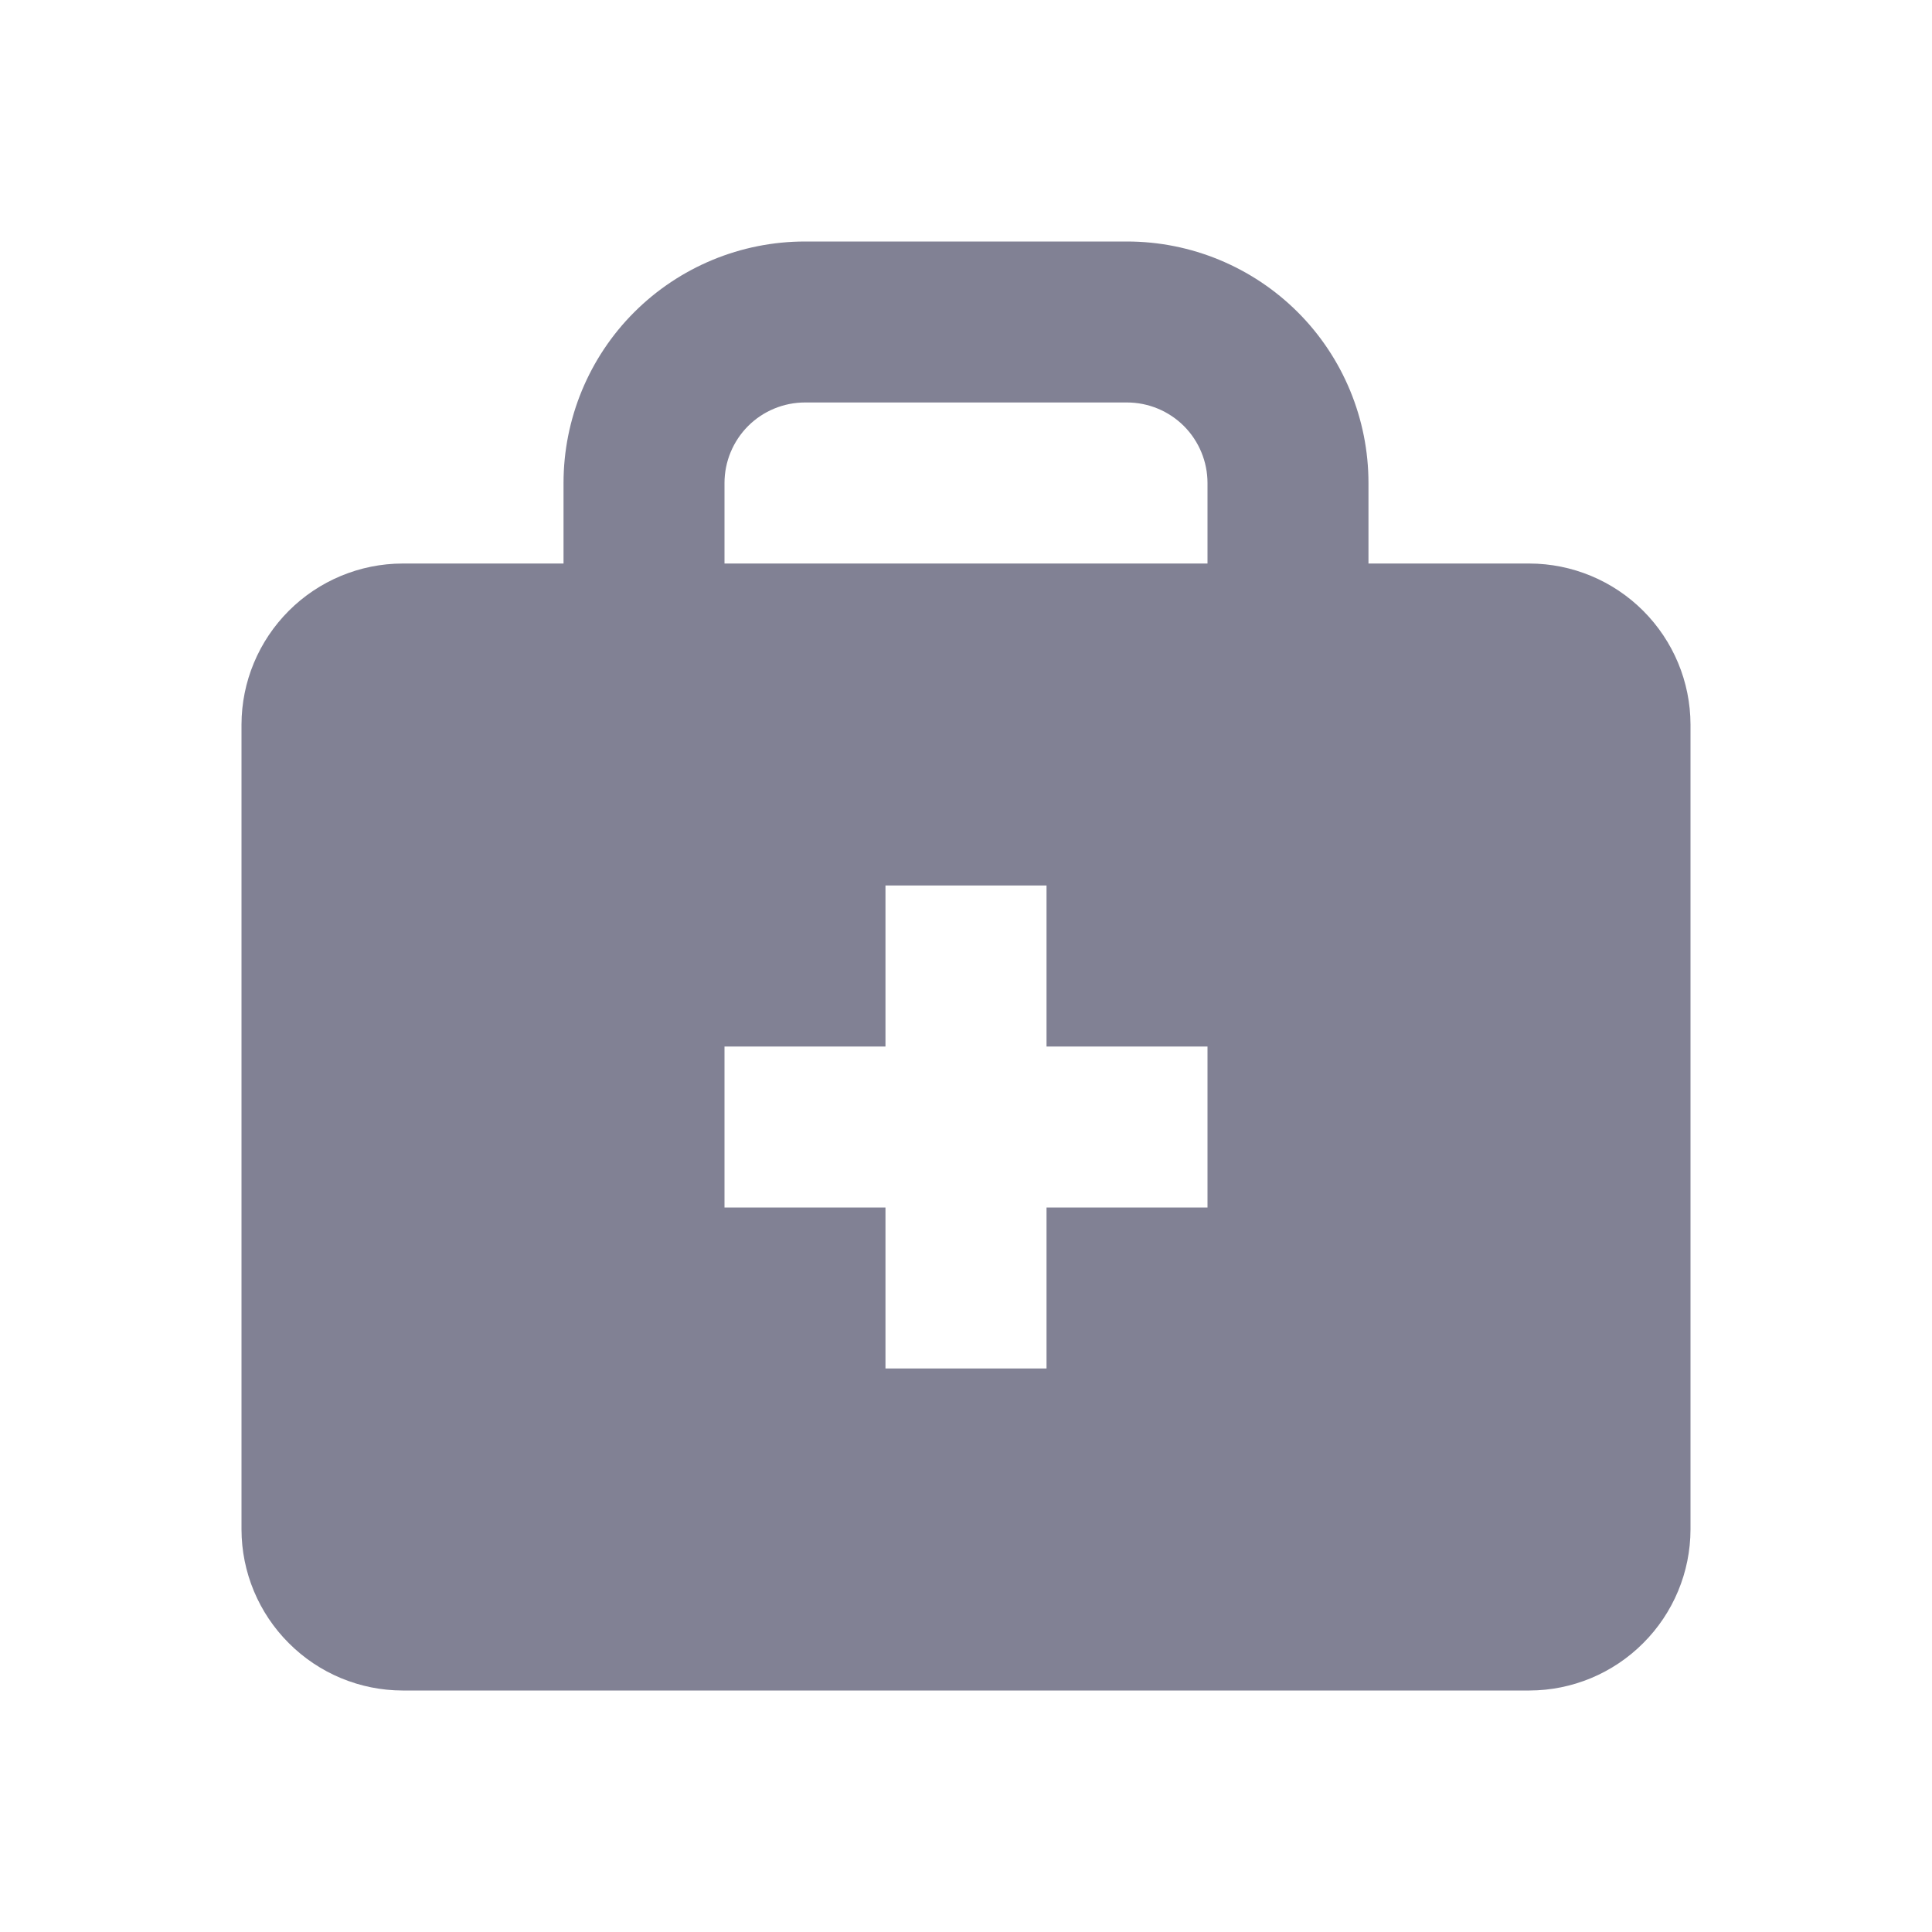
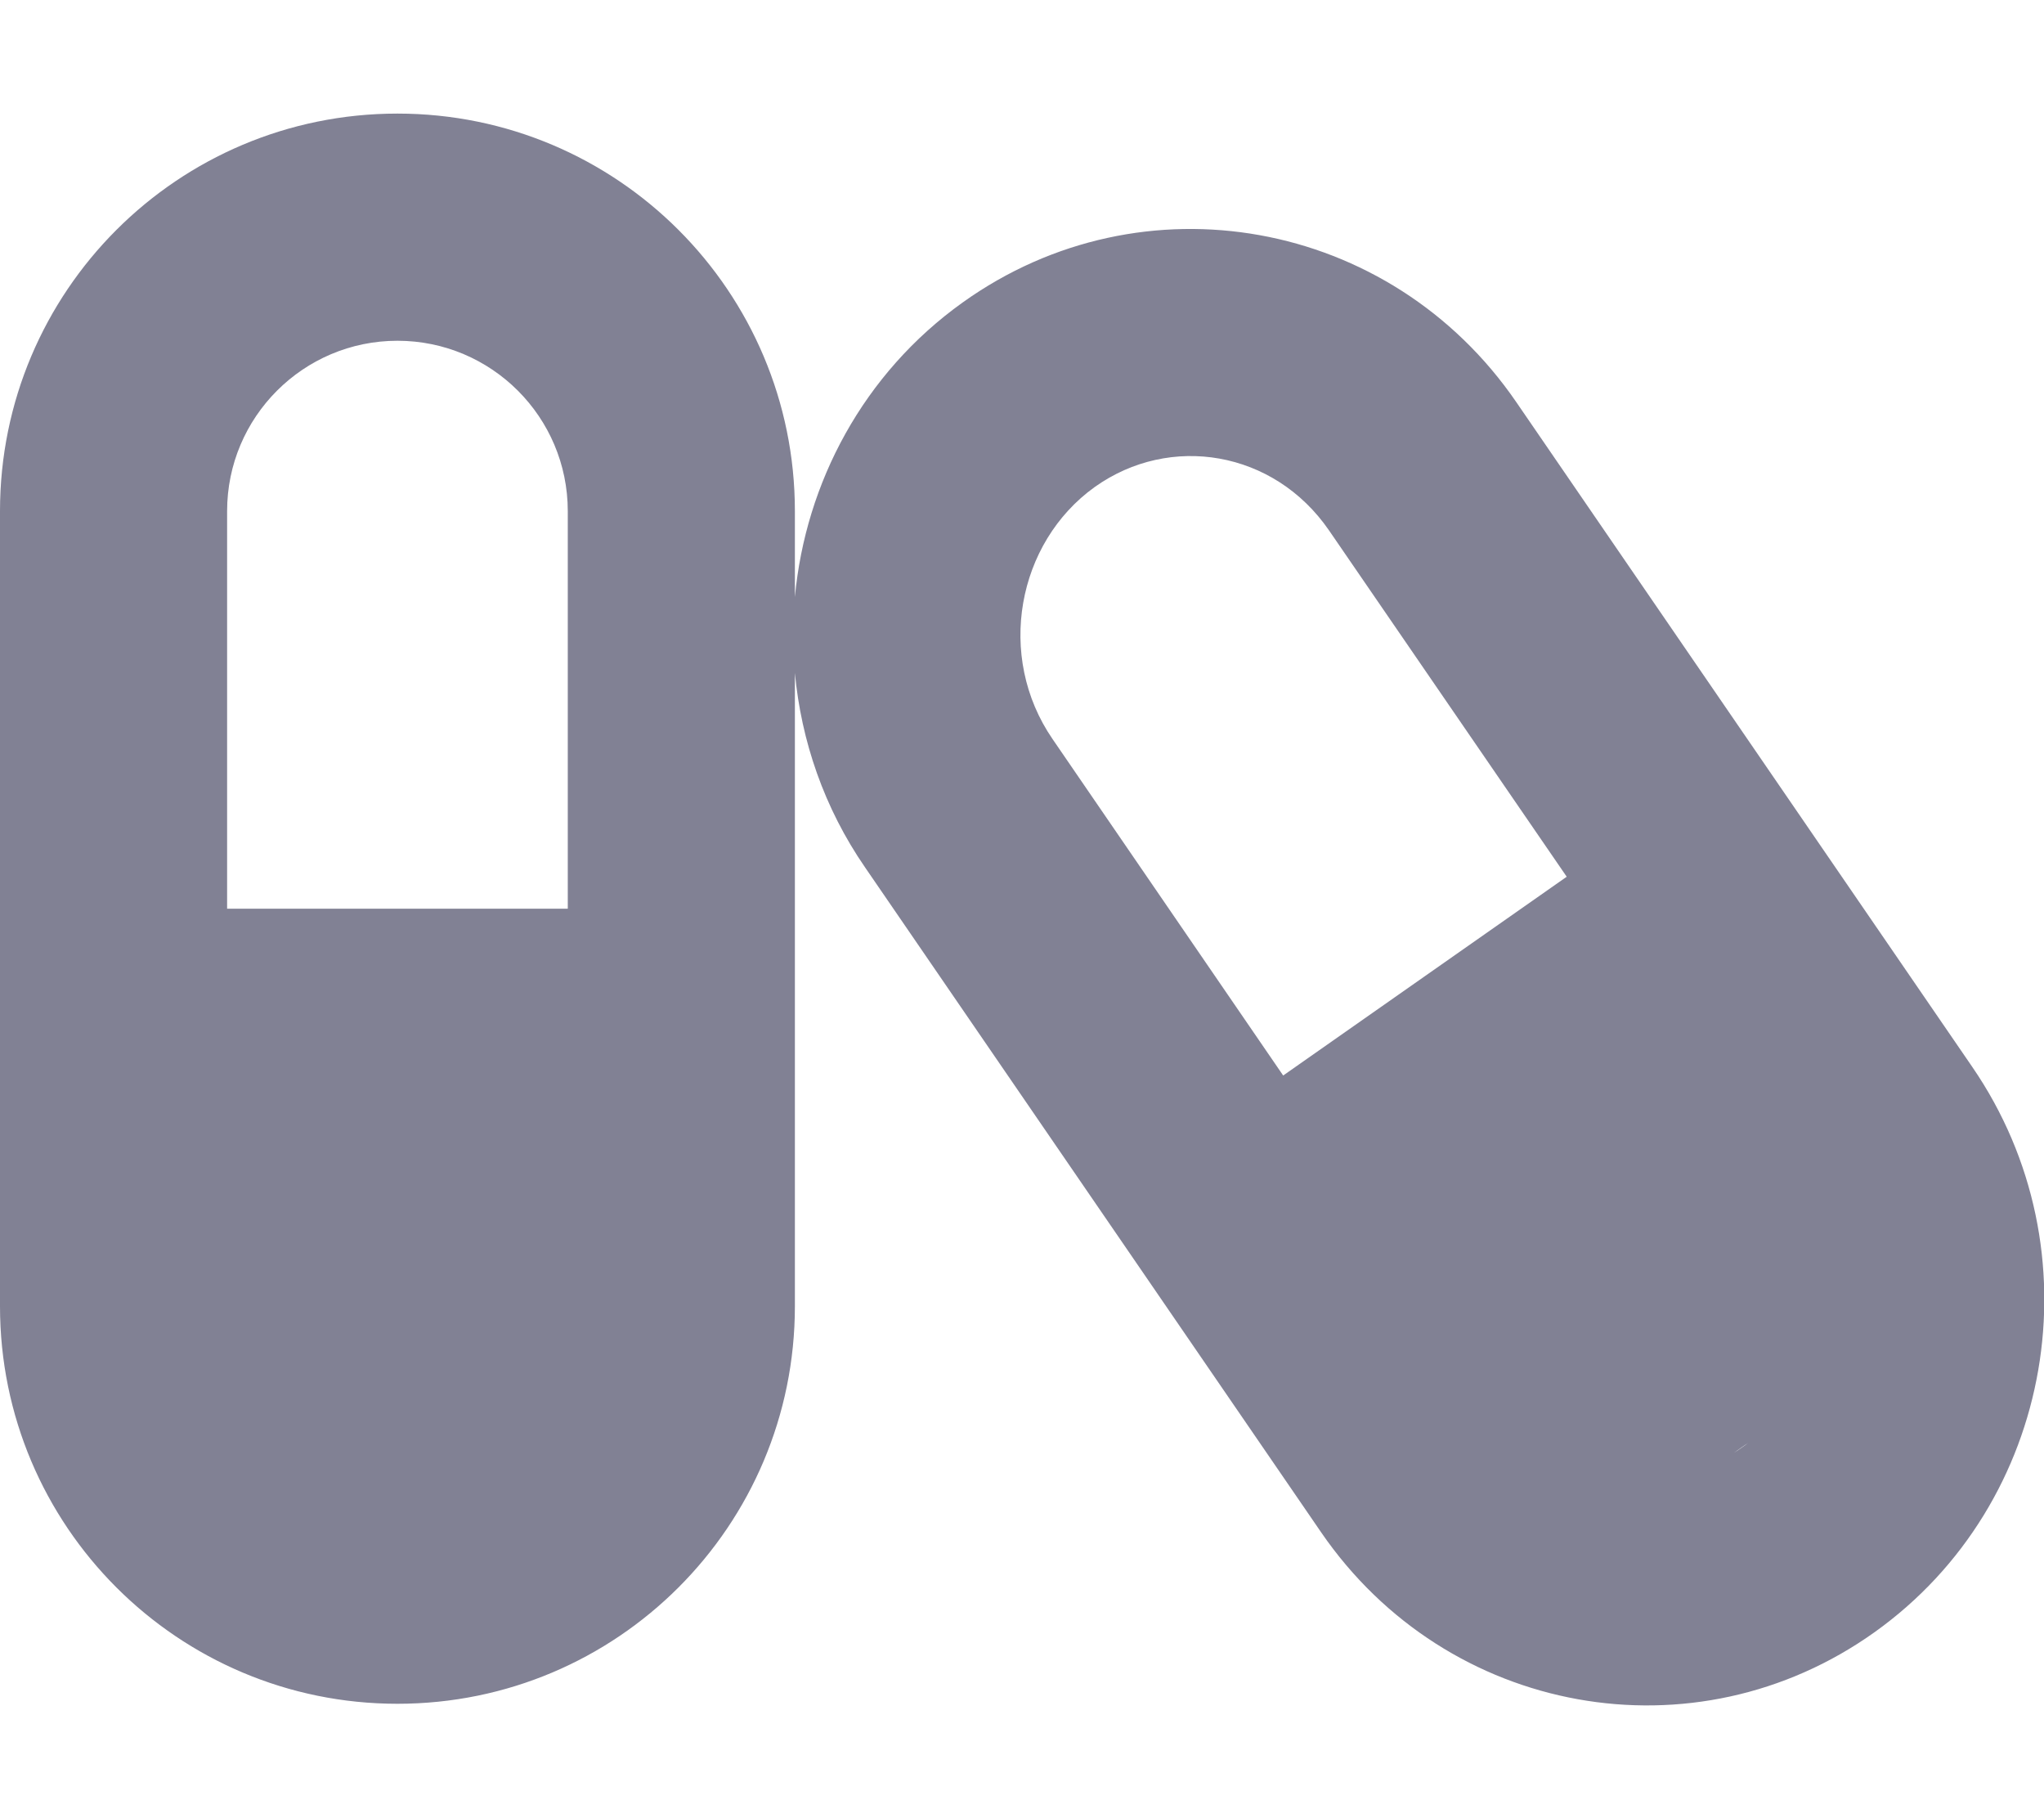
- <svg xmlns="http://www.w3.org/2000/svg" width="22" height="22" viewBox="0 0 22 22" fill="none">
-   <path d="M17.417 6.417H15.583V5.5C15.583 4.771 15.294 4.071 14.778 3.555C14.262 3.04 13.563 2.75 12.833 2.75H9.167C8.437 2.75 7.738 3.04 7.222 3.555C6.706 4.071 6.417 4.771 6.417 5.5V6.417H4.583C4.098 6.418 3.632 6.612 3.289 6.955C2.945 7.299 2.751 7.764 2.75 8.25V17.417C2.751 17.902 2.945 18.368 3.289 18.711C3.632 19.055 4.098 19.249 4.583 19.25H17.417C17.902 19.249 18.368 19.055 18.711 18.711C19.055 18.368 19.249 17.902 19.25 17.417V8.25C19.249 7.764 19.055 7.299 18.711 6.955C18.368 6.612 17.902 6.418 17.417 6.417ZM8.25 5.5C8.25 5.257 8.347 5.024 8.518 4.852C8.69 4.68 8.924 4.583 9.167 4.583H12.833C13.076 4.583 13.31 4.68 13.482 4.852C13.653 5.024 13.75 5.257 13.75 5.5V6.417H8.25V5.5ZM13.75 13.75H11.917V15.583H10.083V13.75H8.25V11.917H10.083V10.083H11.917V11.917H13.75V13.75Z" fill="#818194" />
+ <svg xmlns="http://www.w3.org/2000/svg" height="14" width="15.75" viewBox="0 0 576 512">
+   <path fill="#818194" d="M64 144c0-26.5 21.5-48 48-48s48 21.5 48 48l0 112-96 0 0-112zM0 144L0 368c0 61.9 50.1 112 112 112s112-50.1 112-112l0-178.4c1.8 19.1 8.2 38 19.8 54.8L372.3 431.7c35.5 51.7 105.3 64.3 156 28.1s63-107.5 27.5-159.2L427.3 113.3C391.8 61.5 321.9 49 271.3 85.2c-28 20-44.3 50.8-47.3 83l0-24.2c0-61.9-50.1-112-112-112S0 82.1 0 144zm296.6 64.2c-16-23.3-10-55.3 11.9-71c21.2-15.1 50.5-10.3 66 12.2l67 97.6L361.6 303l-65-94.8zM491 407.7c-.8 .6-1.6 1.1-2.4 1.6l4-2.8c-.5 .4-1 .8-1.6 1.2z" />
</svg>
